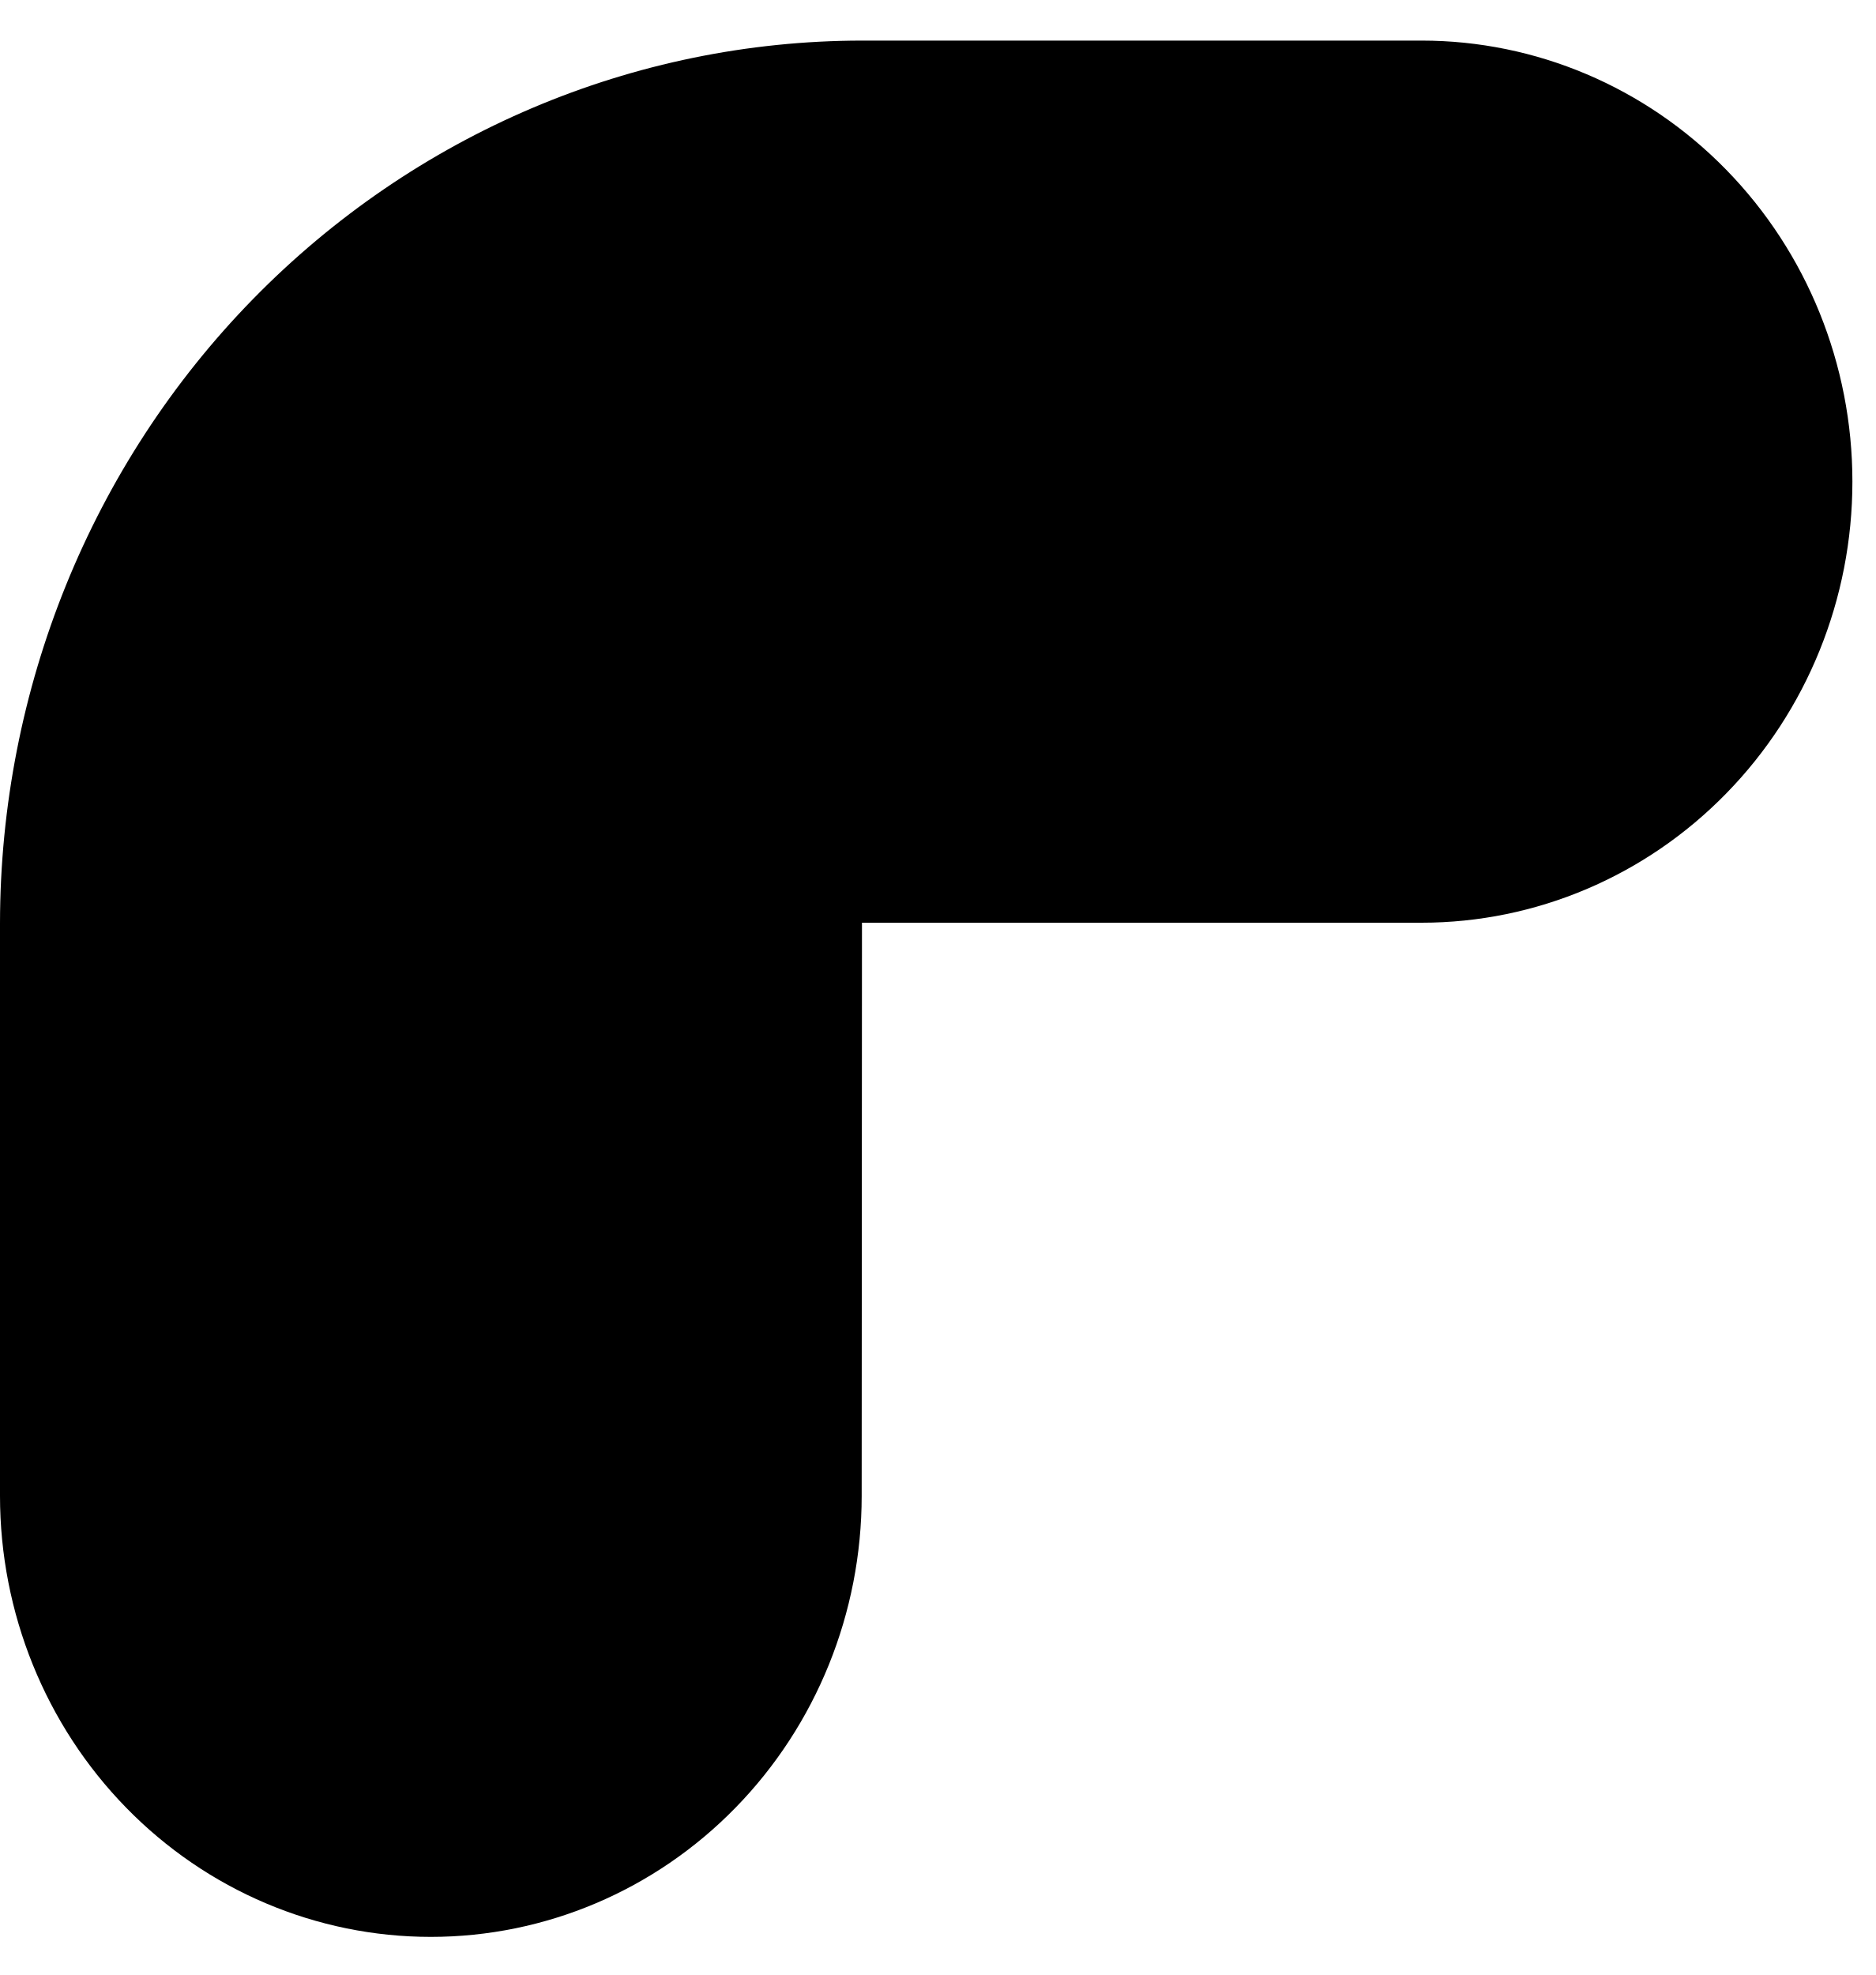
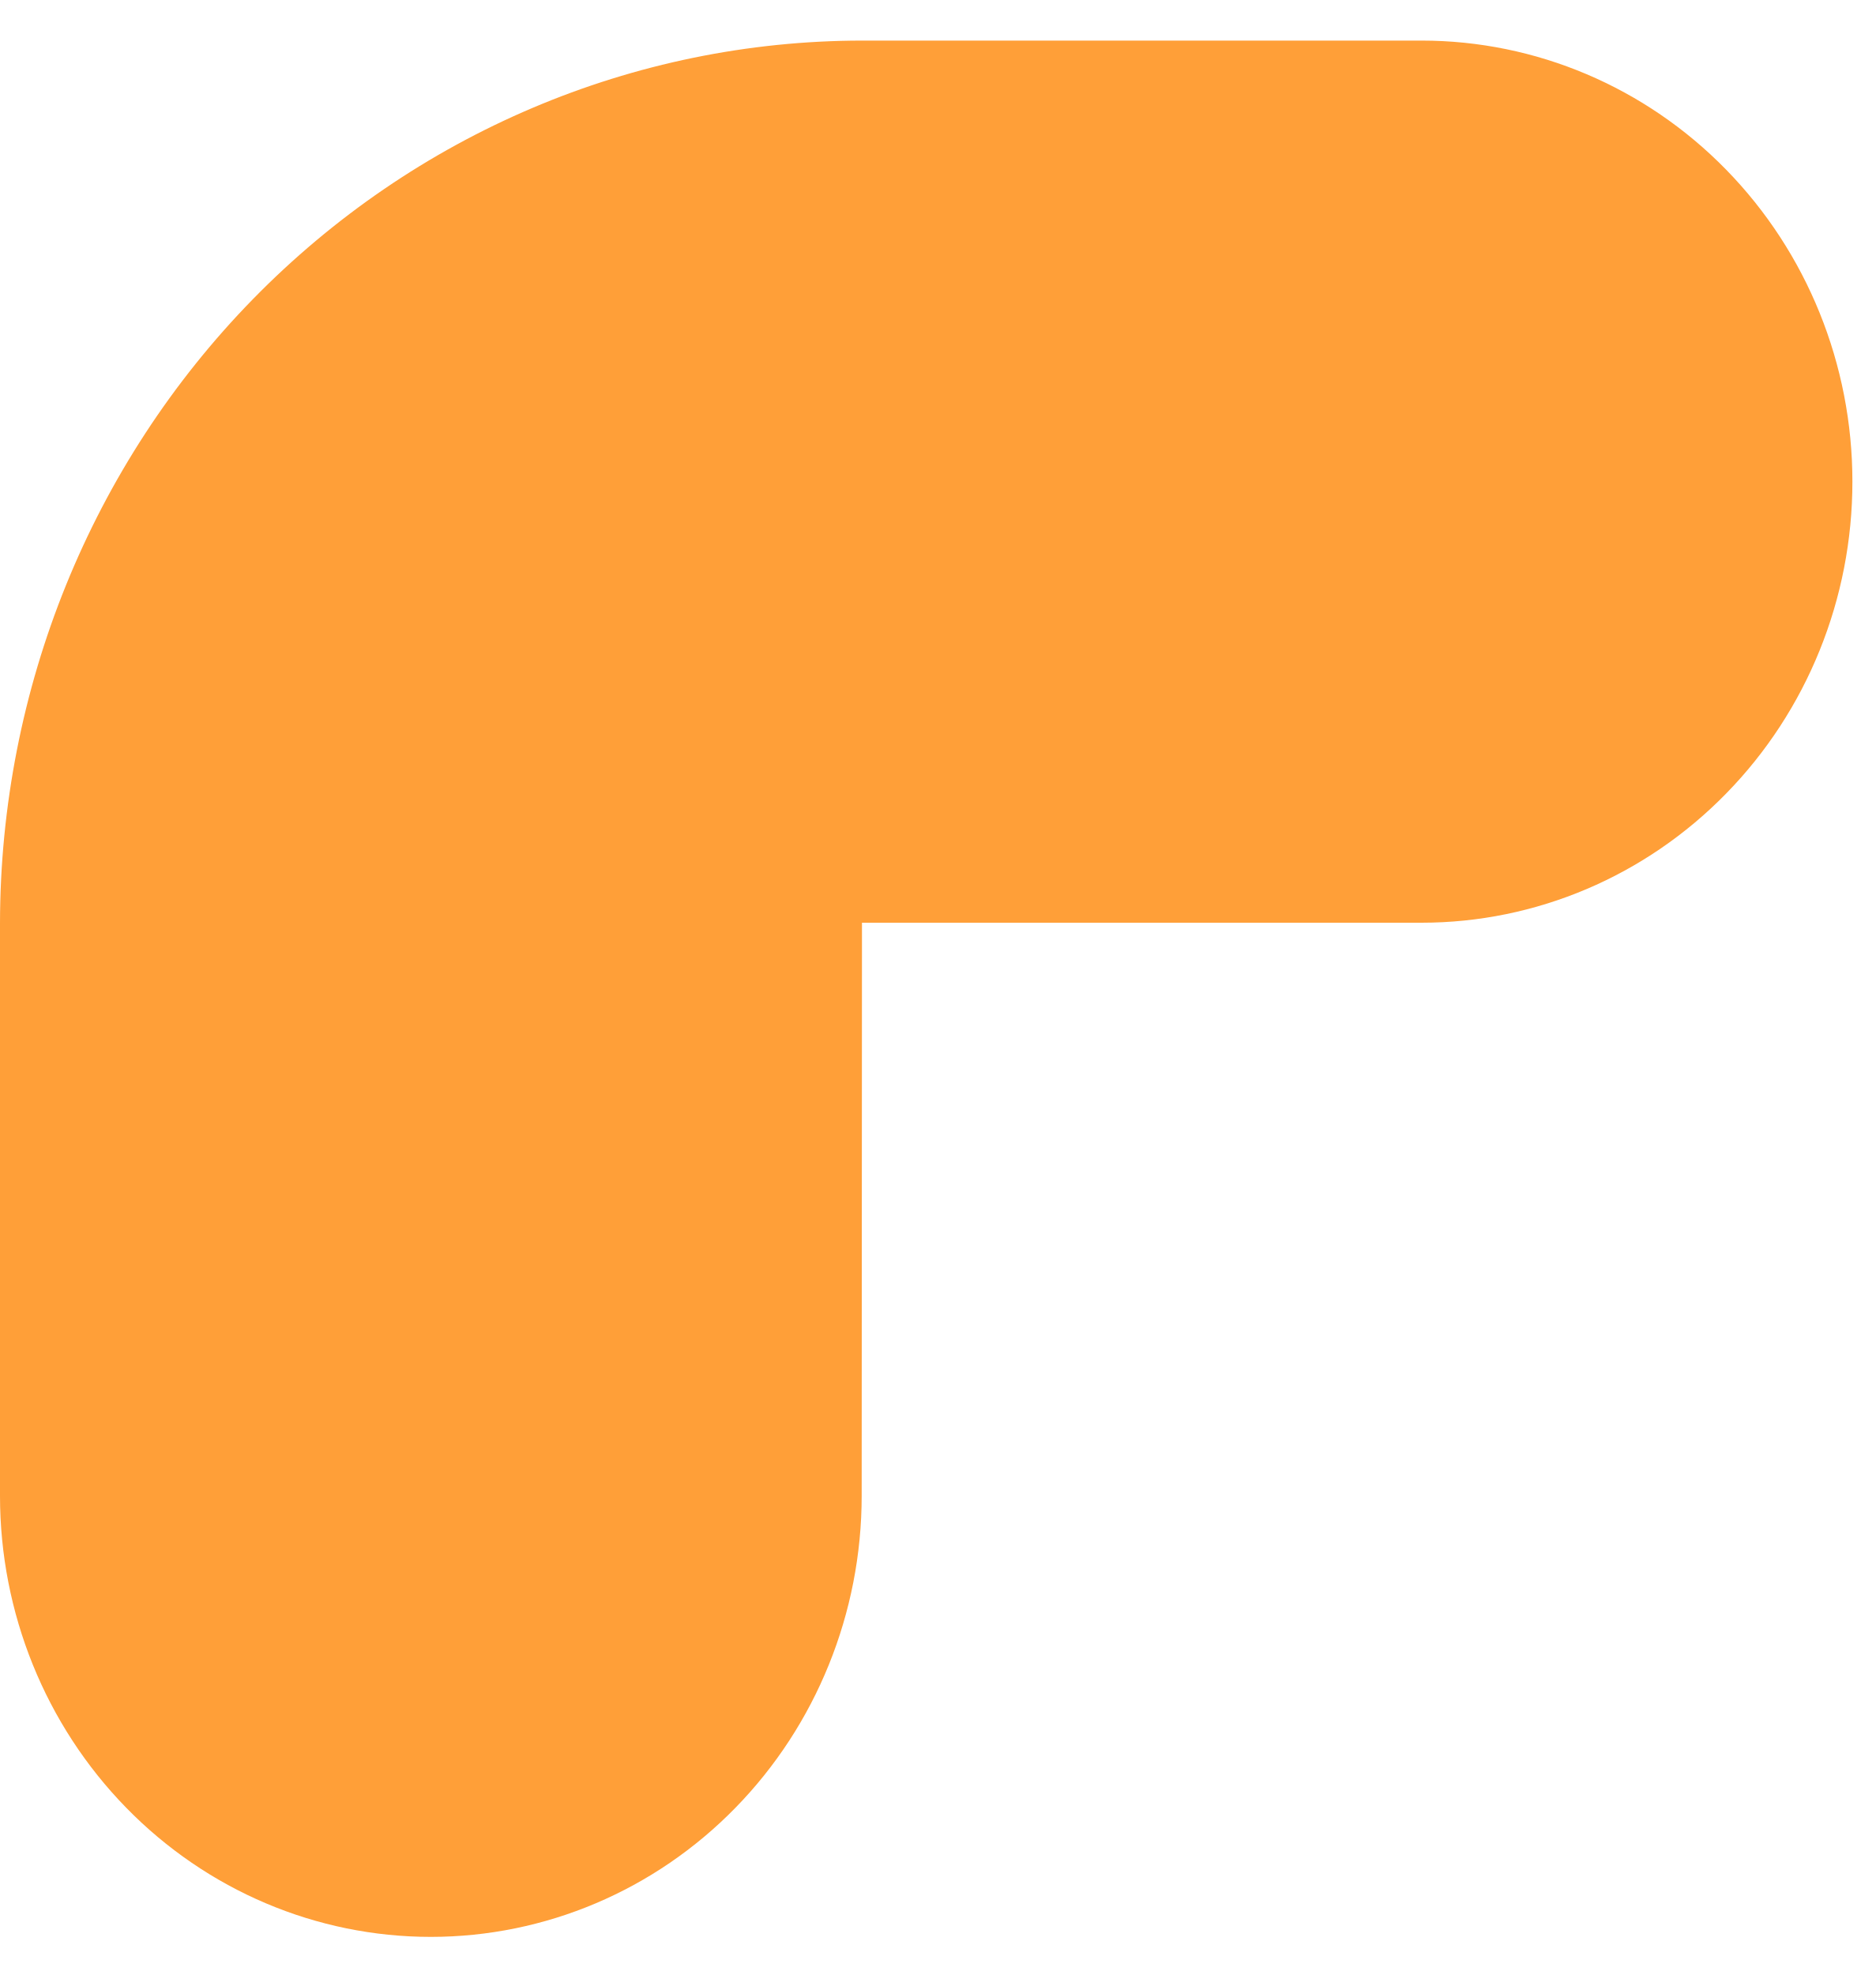
<svg xmlns="http://www.w3.org/2000/svg" id="features" width="19" height="20" viewBox="0 0 19 20" fill="none">
-   <path d="M-4.18731e-07 9.347L-1.82147e-07 15.148C-1.33839e-07 16.333 0.46 17.469 1.278 18.306C2.096 19.144 3.206 19.614 4.363 19.614C5.521 19.614 6.631 19.144 7.449 18.306C8.267 17.469 8.727 16.333 8.727 15.148L8.73 9.344L14.398 9.344C15.555 9.344 16.665 8.873 17.483 8.035C18.302 7.198 18.761 6.062 18.761 4.877C18.761 3.693 18.302 2.557 17.483 1.719C16.665 0.881 15.555 0.411 14.398 0.411L8.73 0.411C6.416 0.413 4.197 1.356 2.56 3.031C0.923 4.706 0.003 6.978 -4.18731e-07 9.347H-4.18731e-07Z" fill="currentColor" />
+   <path d="M-4.18731e-07 9.347L-1.82147e-07 15.148C-1.33839e-07 16.333 0.46 17.469 1.278 18.306C2.096 19.144 3.206 19.614 4.363 19.614C5.521 19.614 6.631 19.144 7.449 18.306C8.267 17.469 8.727 16.333 8.727 15.148L8.73 9.344L14.398 9.344C15.555 9.344 16.665 8.873 17.483 8.035C18.302 7.198 18.761 6.062 18.761 4.877C18.761 3.693 18.302 2.557 17.483 1.719C16.665 0.881 15.555 0.411 14.398 0.411L8.73 0.411C6.416 0.413 4.197 1.356 2.56 3.031C0.923 4.706 0.003 6.978 -4.18731e-07 9.347H-4.18731e-07Z" style="fill: #ff9f38" />
</svg>
